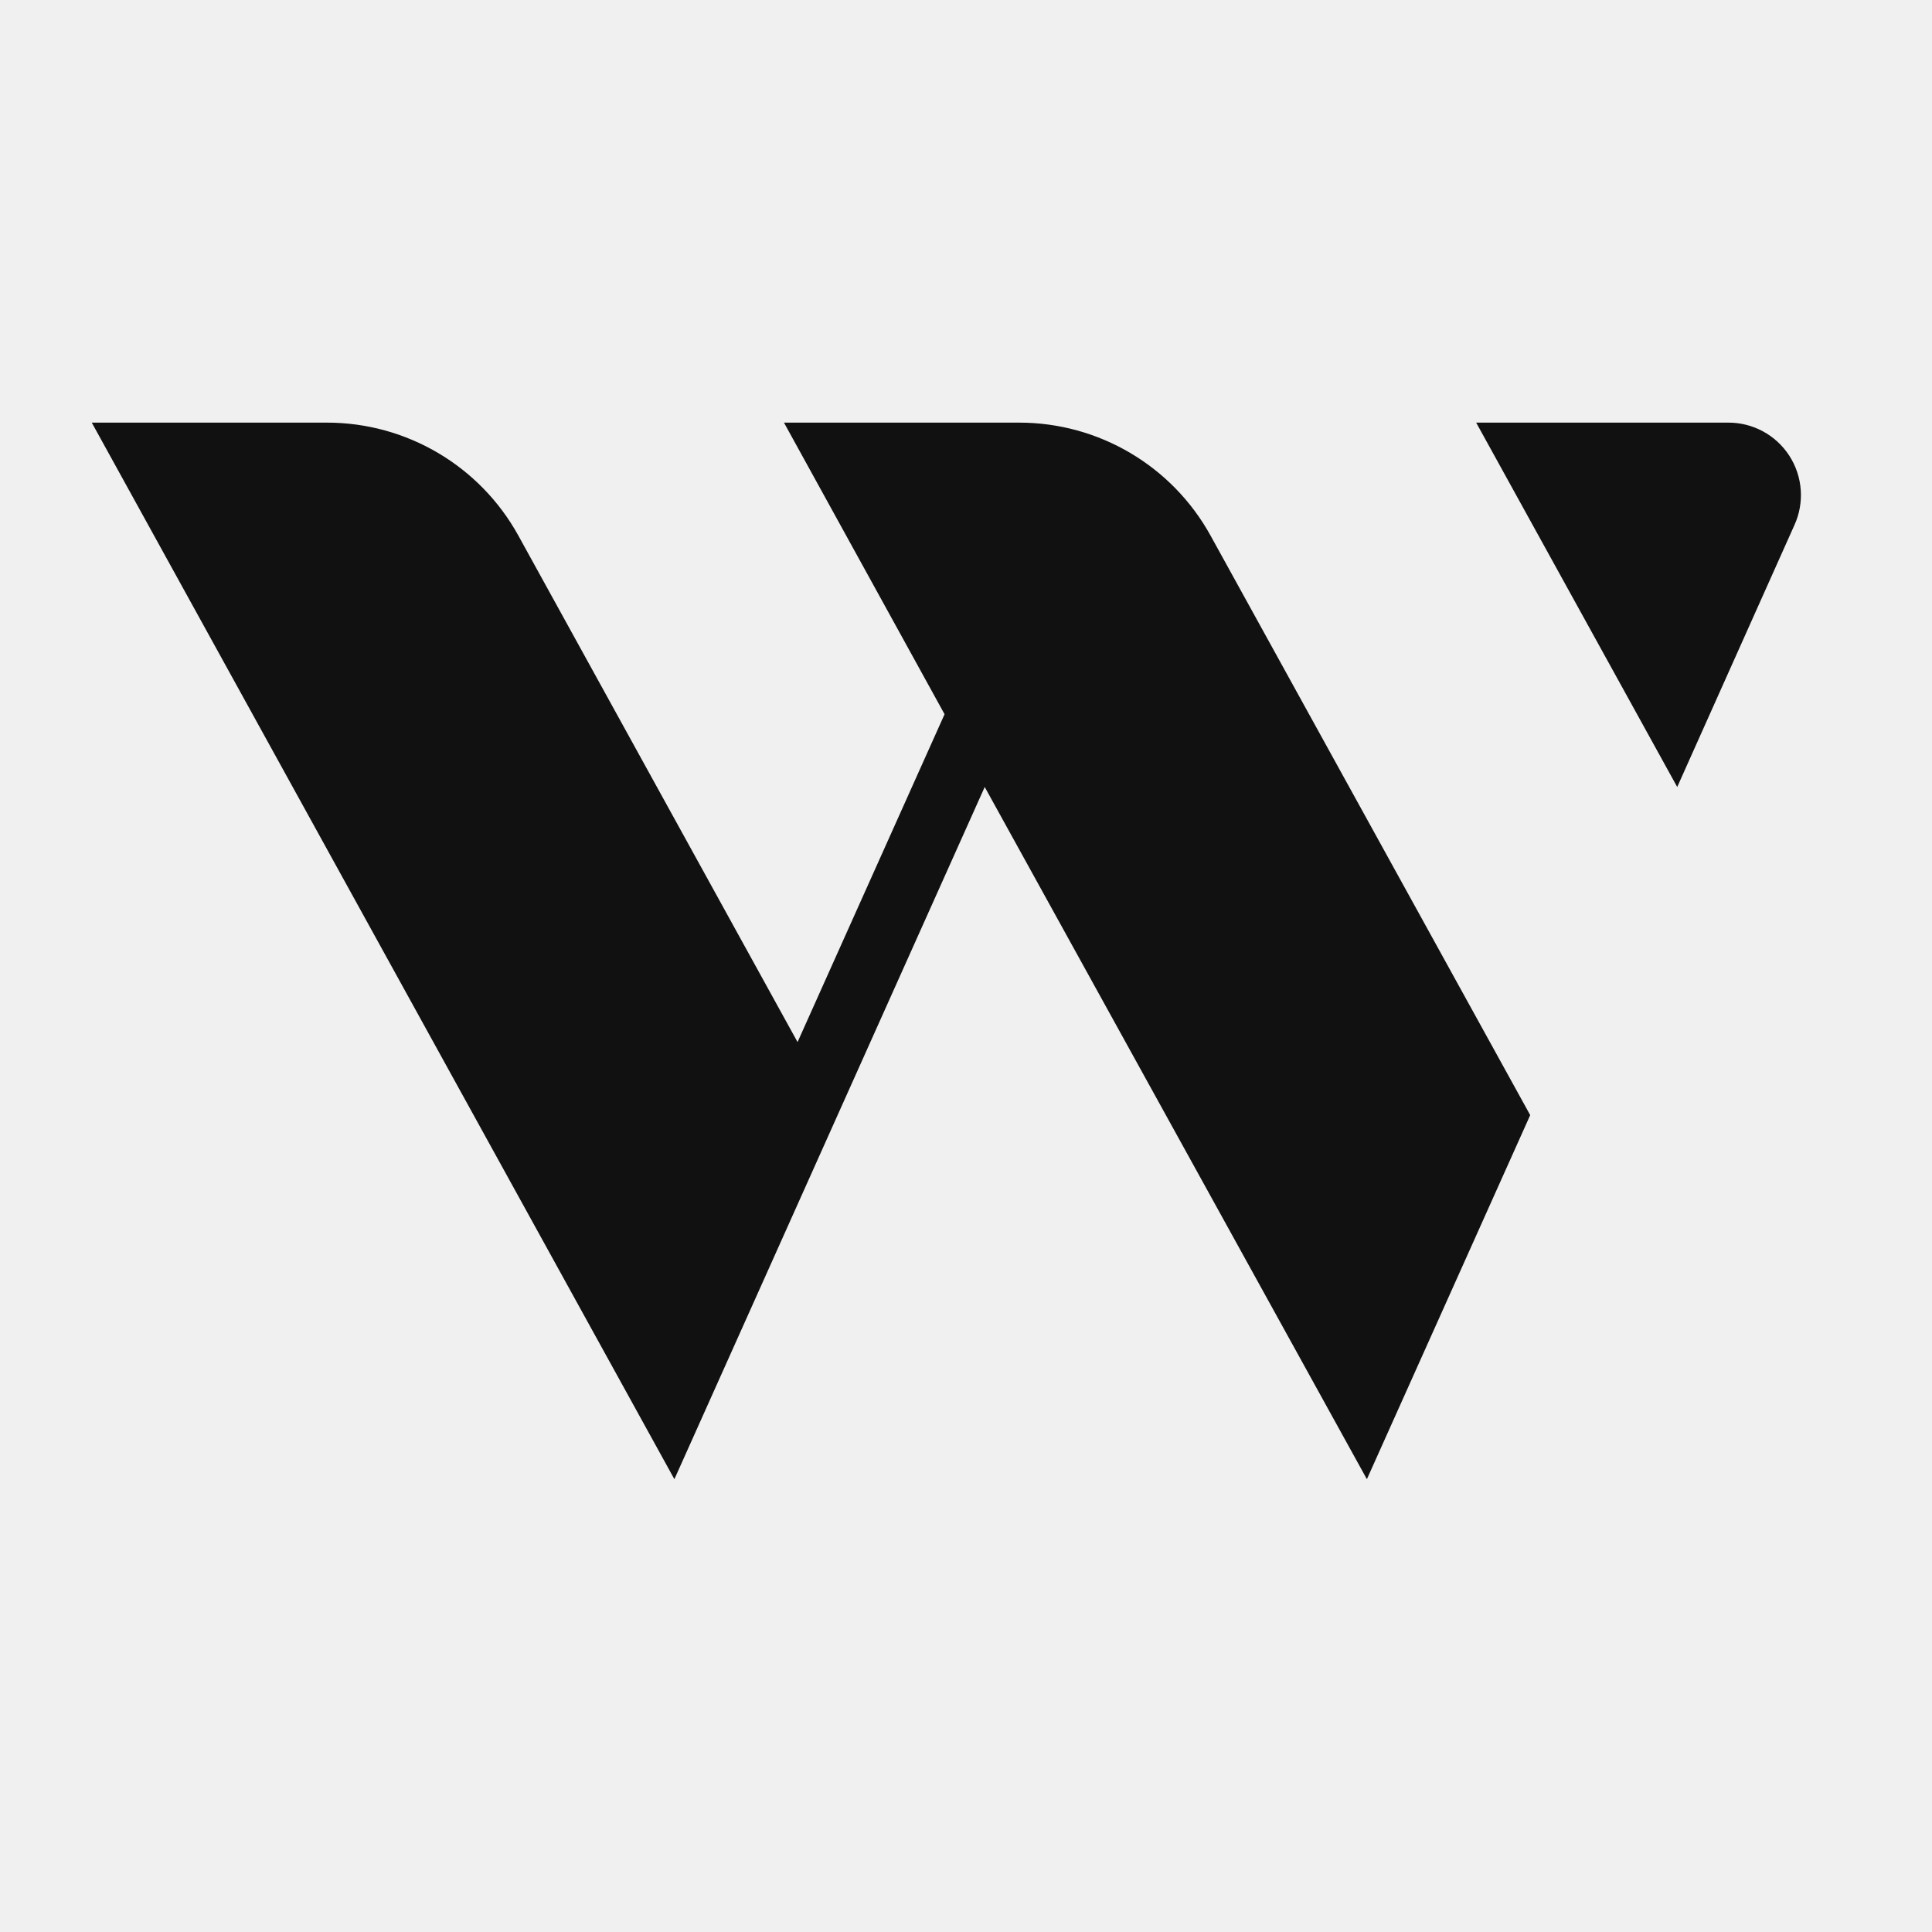
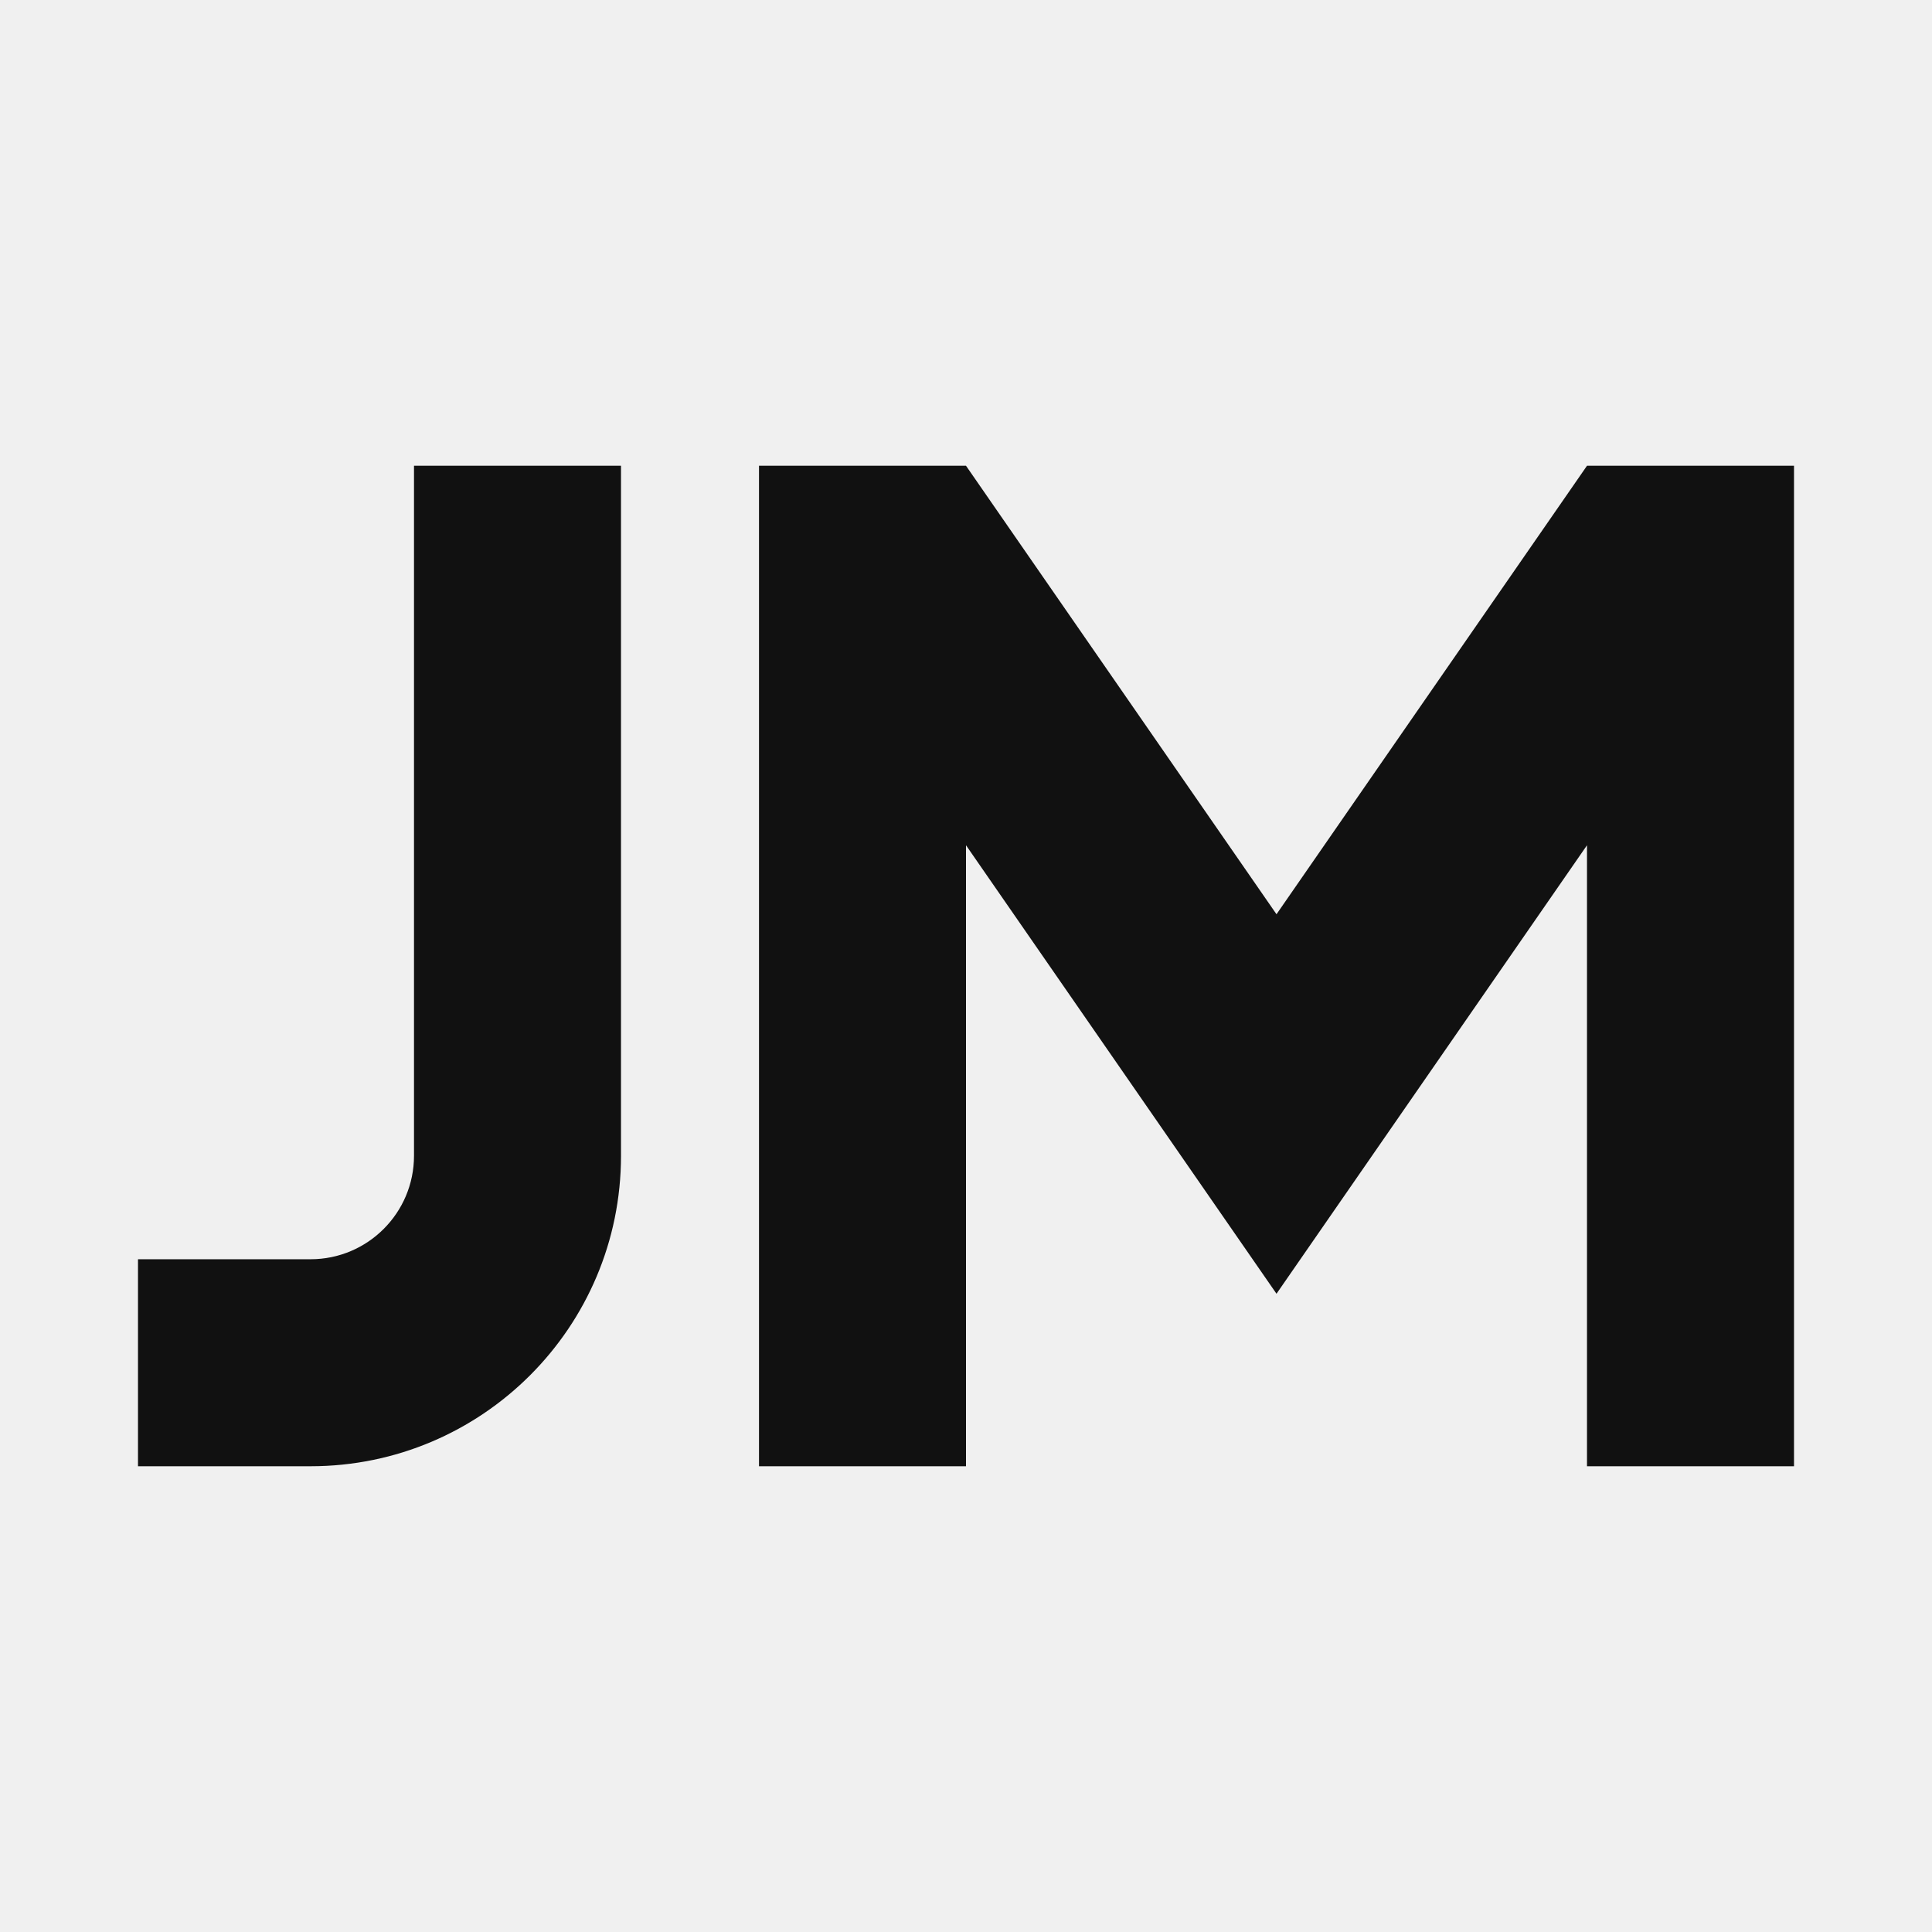
- <svg xmlns="http://www.w3.org/2000/svg" width="64" height="64" viewBox="0 0 64 64">
+ <svg xmlns="http://www.w3.org/2000/svg" width="64" height="64" viewBox="-4 -13.5 56 56">
  <style>
    #favicon {
      fill: #111;
      @media (prefers-color-scheme: dark) {
        fill: #fff;
      }
    }
  </style>
-   <path id="favicon" d="M3.03 14h7.8a7.24 7.24 0 0 1 6.34 3.74l9.25 16.78 4.87-10.86L25.97 14h7.79a7.24 7.24 0 0 1 6.34 3.74l10.59 19.2L45.28 49 32.62 26.07 22.34 49 3.04 14Zm56.41 3.4a2.4 2.4 0 0 0-2.2-3.4H48.9l6.66 12.07 3.88-8.67Z" />
+   <path id="favicon" d="M8 0h6v20a9 9 0 0 1-9 9H0v-6h5a3 3 0 0 0 3-3ZM18 29V0h6l9 13 9-13h6v29h-6V11l-9 13-9-13v18Z" />
</svg>
